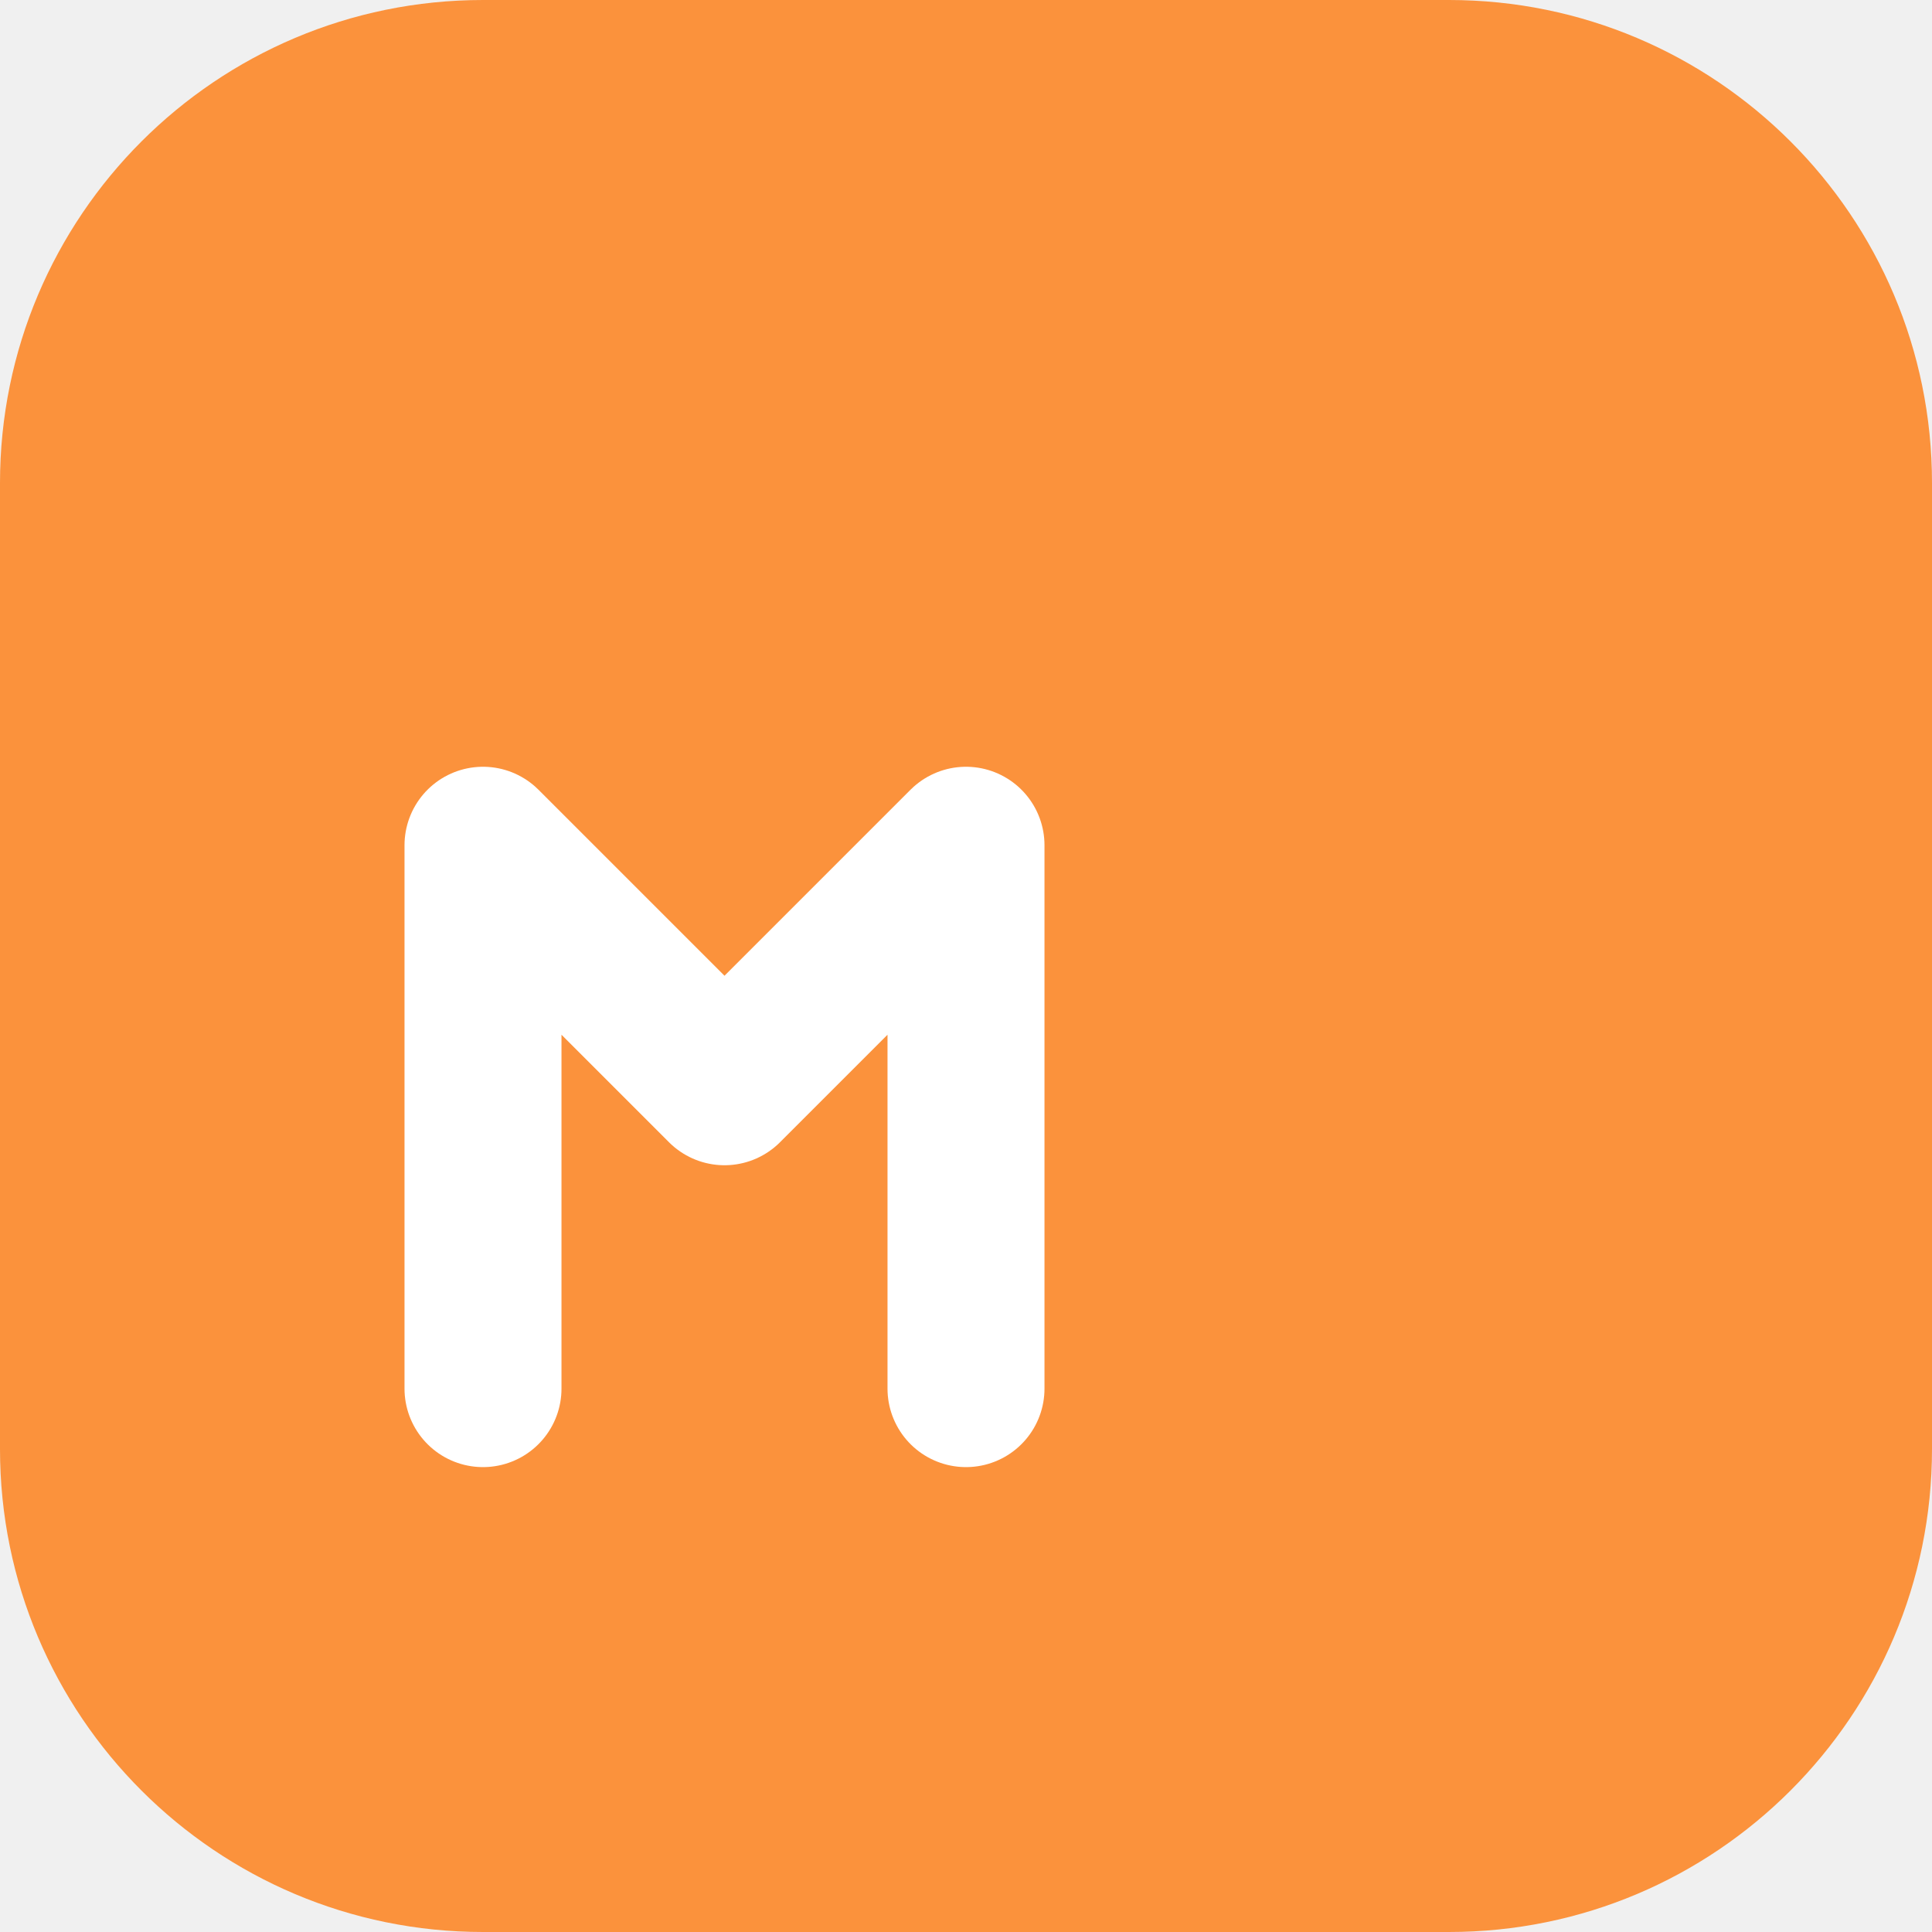
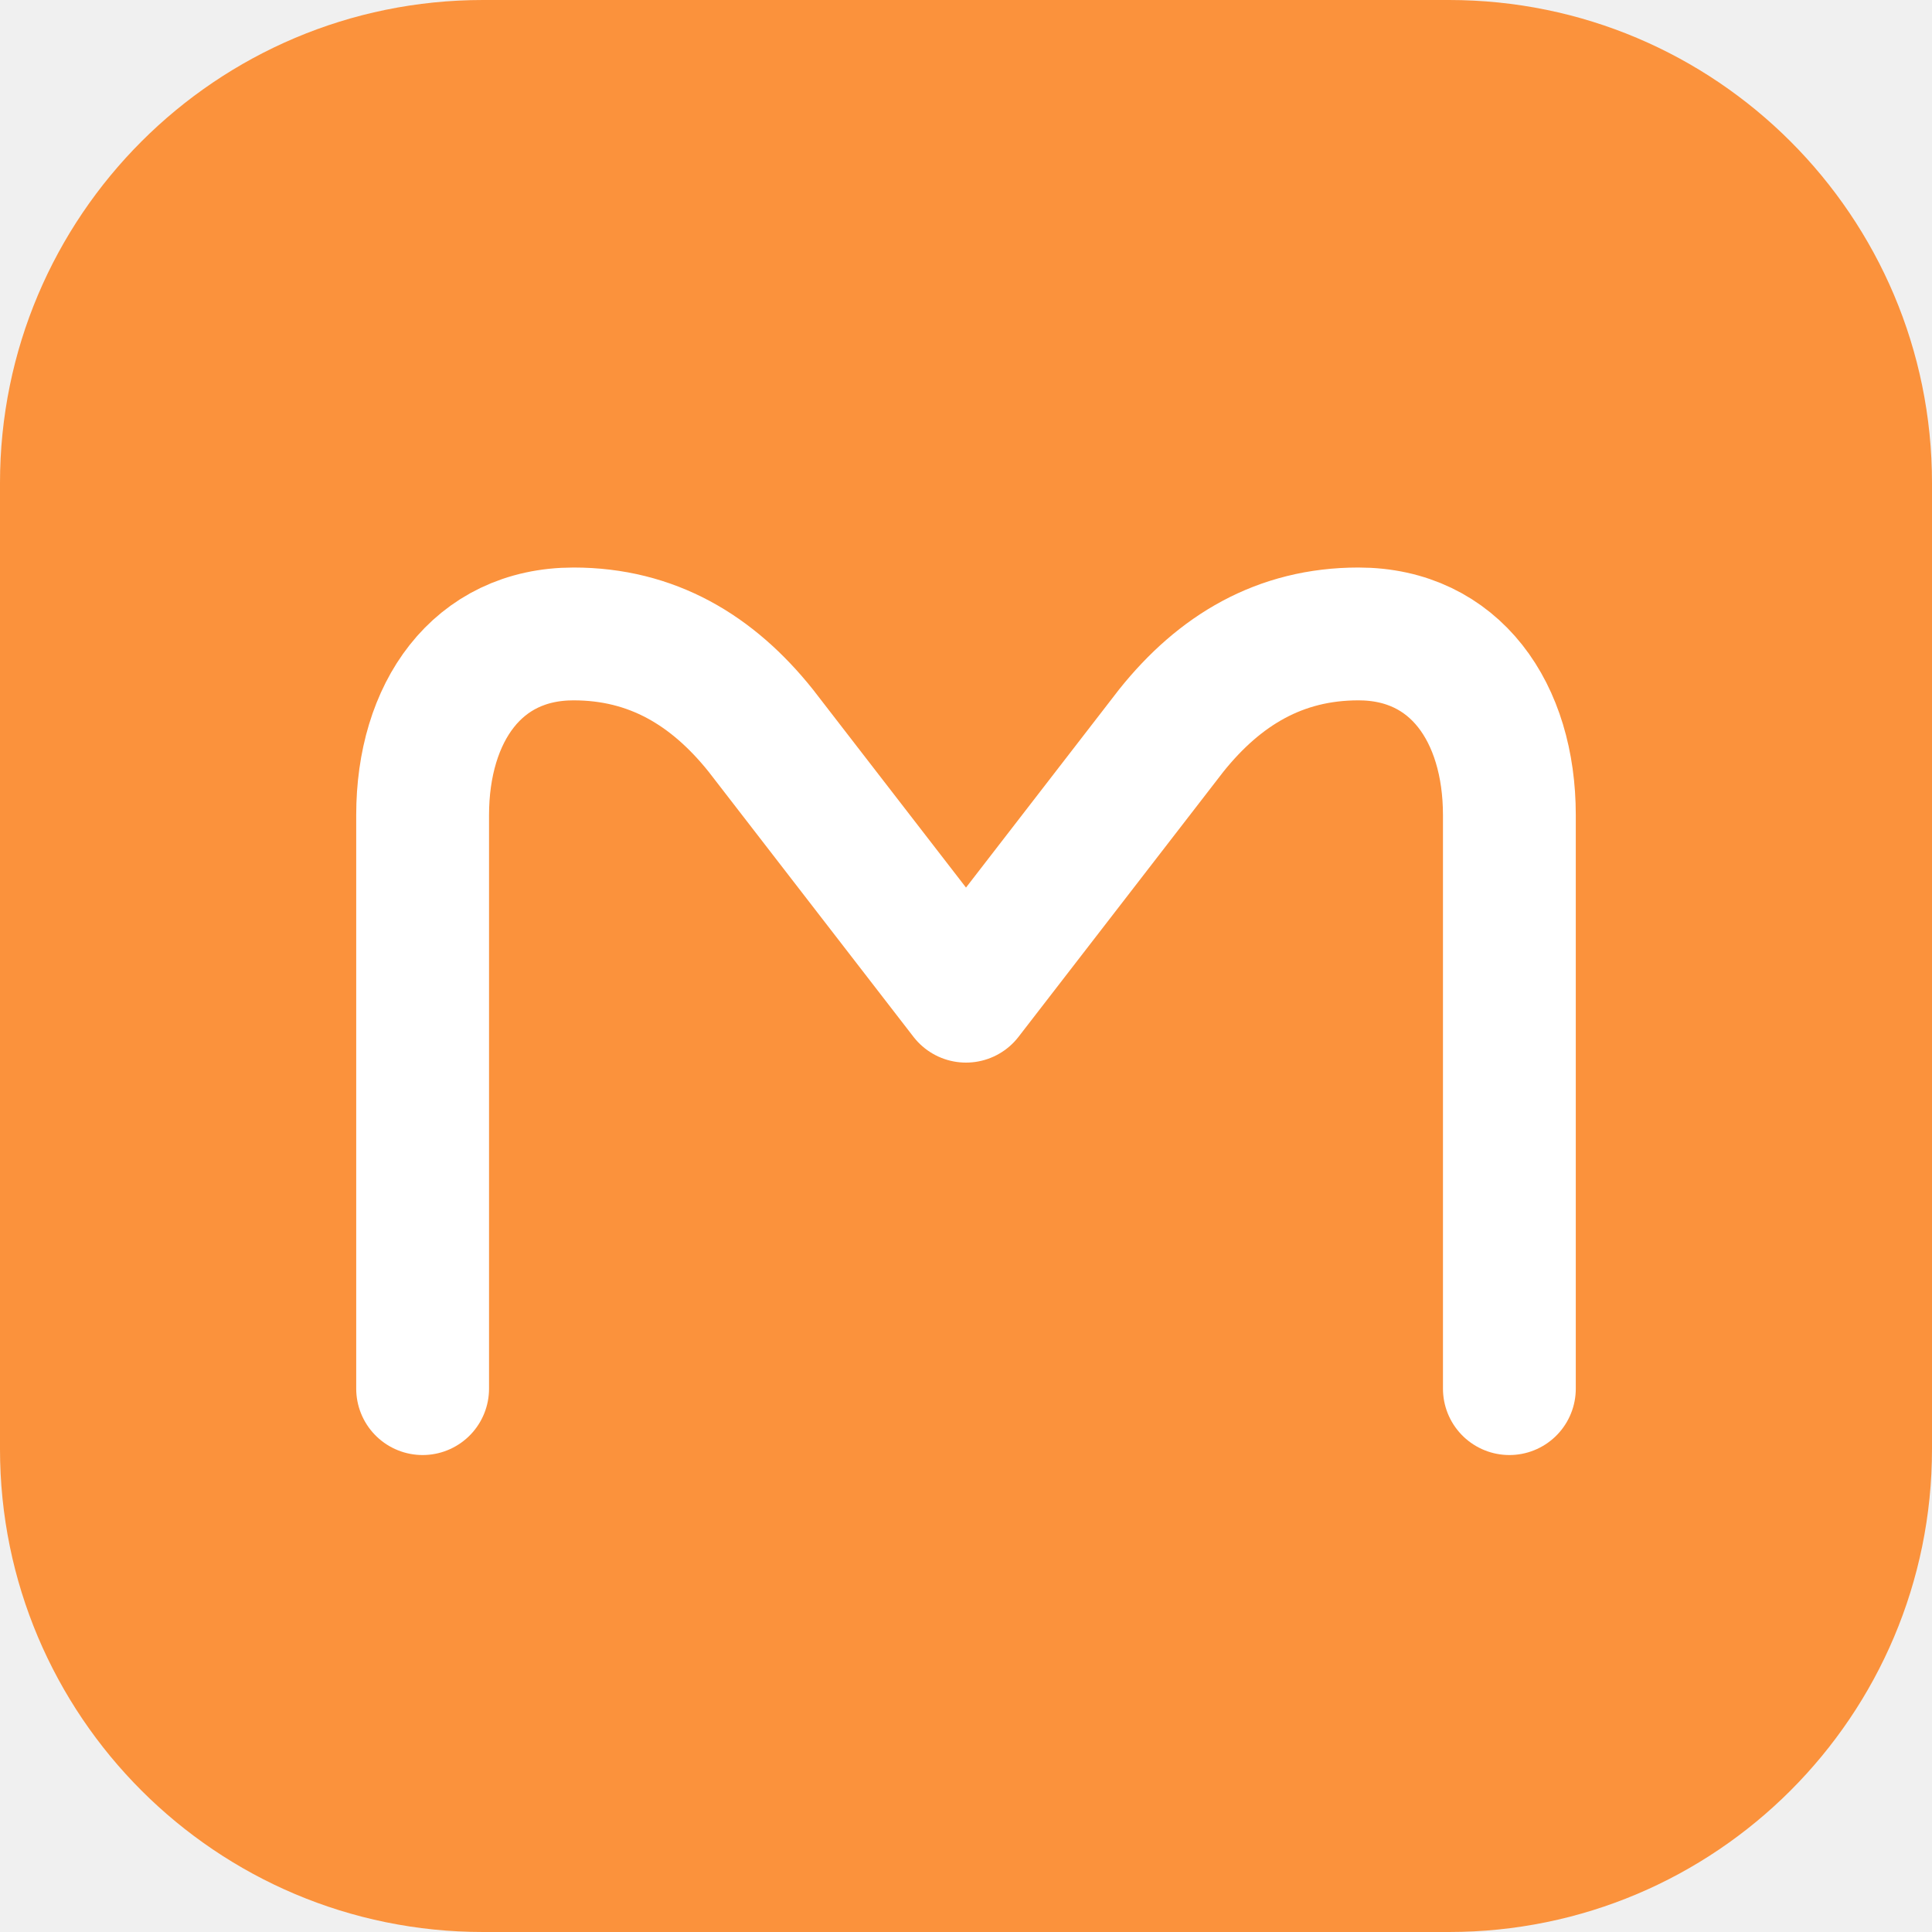
<svg xmlns="http://www.w3.org/2000/svg" viewBox="0 0 32 32">
  <rect width="32" height="32" rx="8" fill="#fb923c" />
-   <path d="M8 23 L8 14 L12 18 L16 14 L16 23" fill="none" stroke="#ffffff" stroke-width="2.6" stroke-linecap="round" stroke-linejoin="round" />
+   <path d="M7 23 L7 13.5 C7 11.8 7.9 10.5 9.5 10.5 C10.8 10.5 11.8 11.1 12.6 12.1 L16 16.5 L19.4 12.1 C20.2 11.1 21.2 10.5 22.5 10.5 C24.1 10.5 25 11.8 25 13.5 L25 23" fill="none" stroke="#ffffff" stroke-width="2.2" stroke-linecap="round" stroke-linejoin="round" />
</svg>
